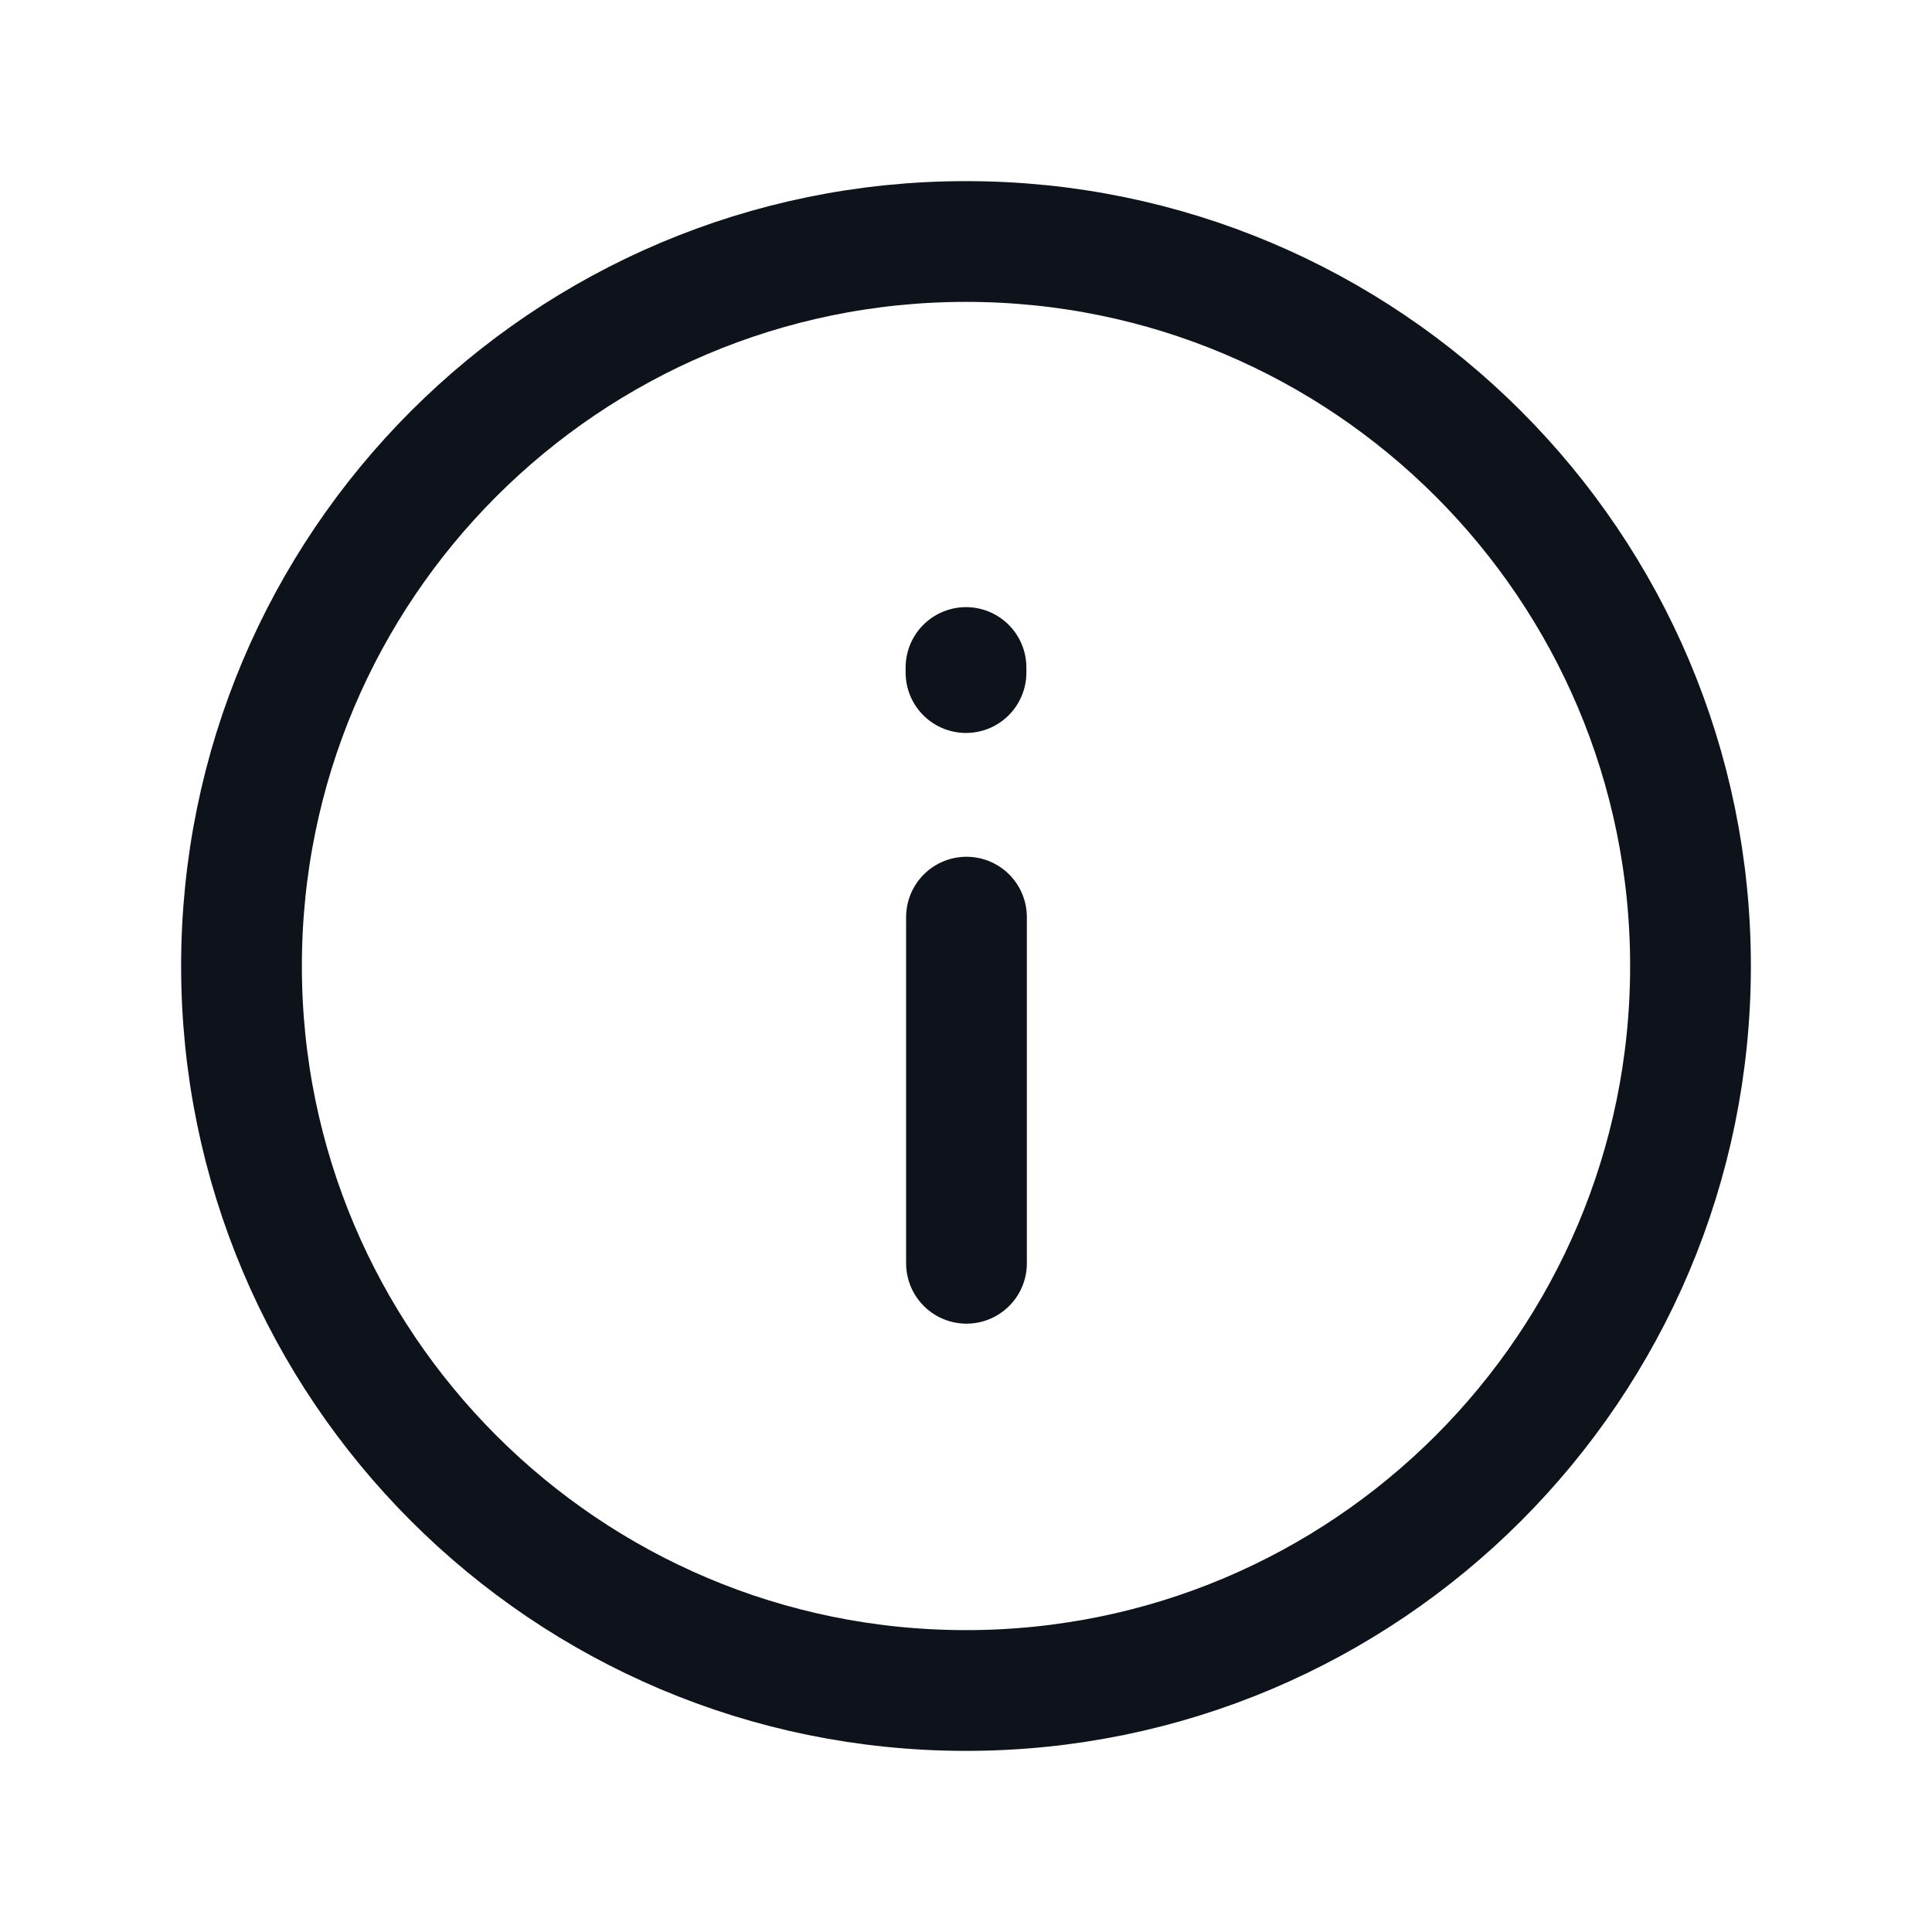
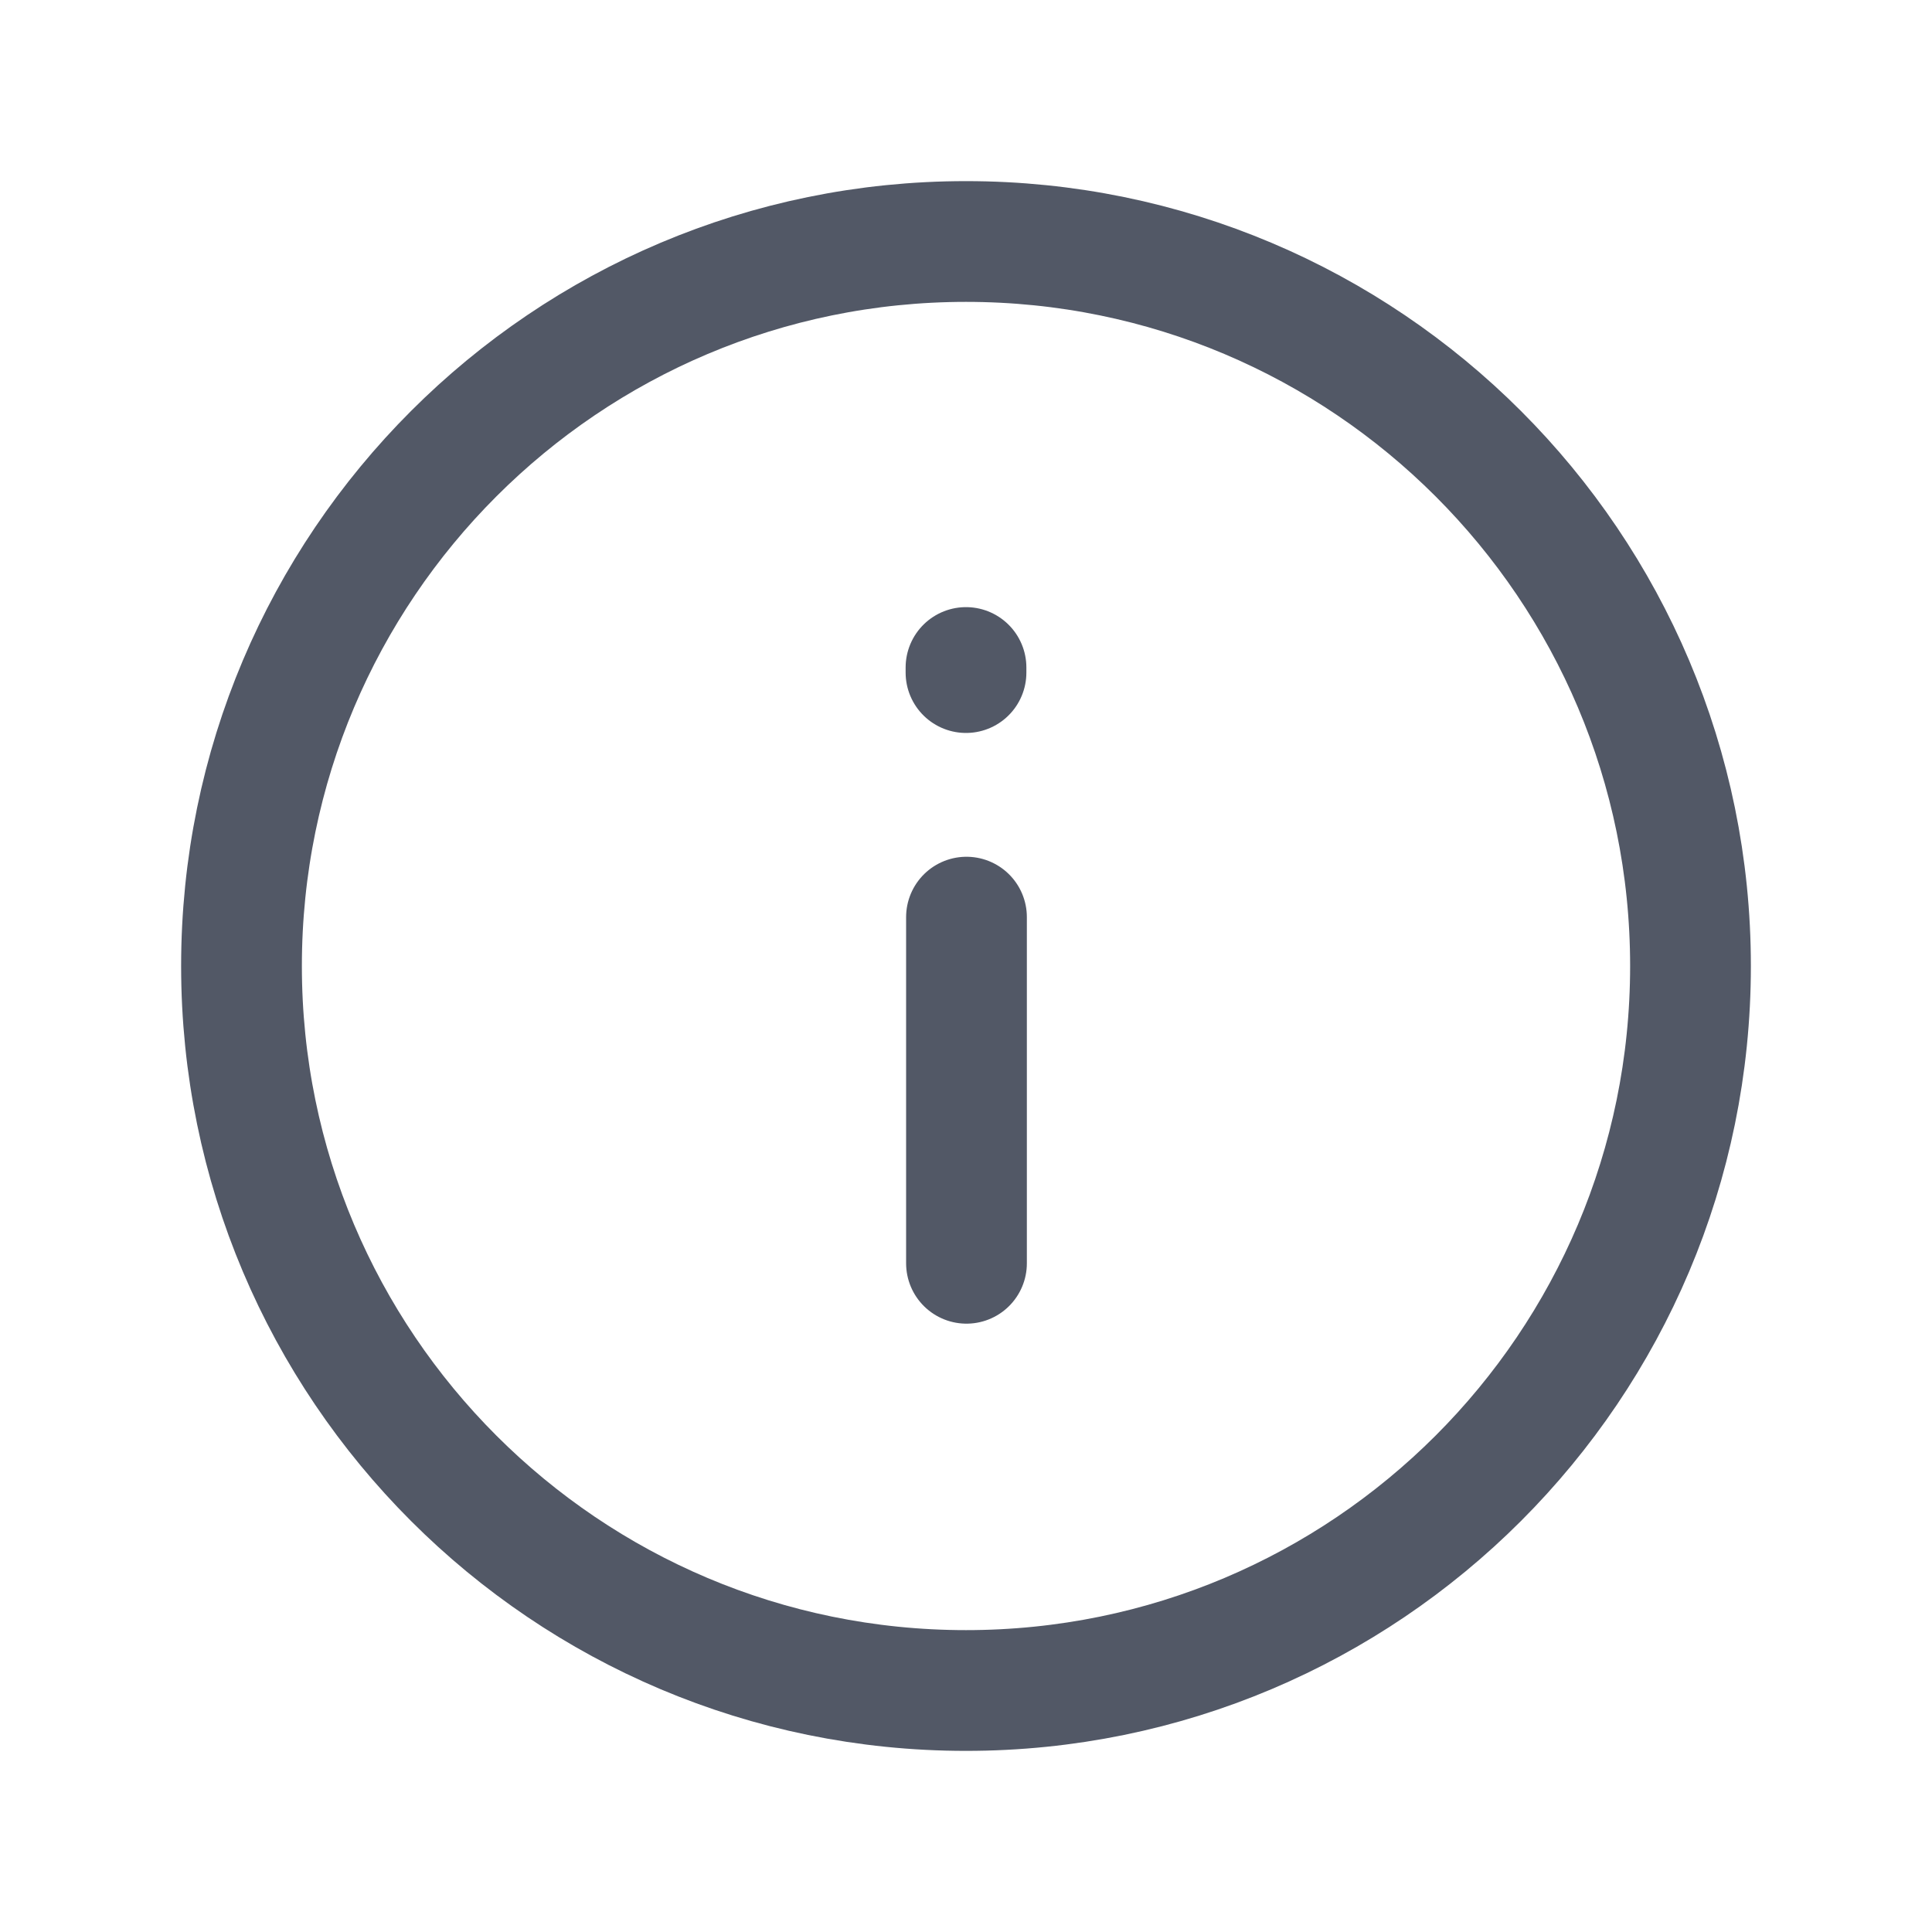
<svg xmlns="http://www.w3.org/2000/svg" width="24" height="24" fill="none" viewBox="0 0 24 24">
-   <path stroke="#0E121B" stroke-linecap="round" stroke-linejoin="round" stroke-width="1.5" d="M3 12a9 9 0 1 0 18 0 9 9 0 0 0-18 0ZM12.006 15.693v-4.3M12 8.355v-.063" />
+   <path stroke="#525866" stroke-linecap="round" stroke-linejoin="round" stroke-width="1.5" d="M3 12a9 9 0 1 0 18 0 9 9 0 0 0-18 0ZM12.006 15.693v-4.3M12 8.355v-.063" />
</svg>
